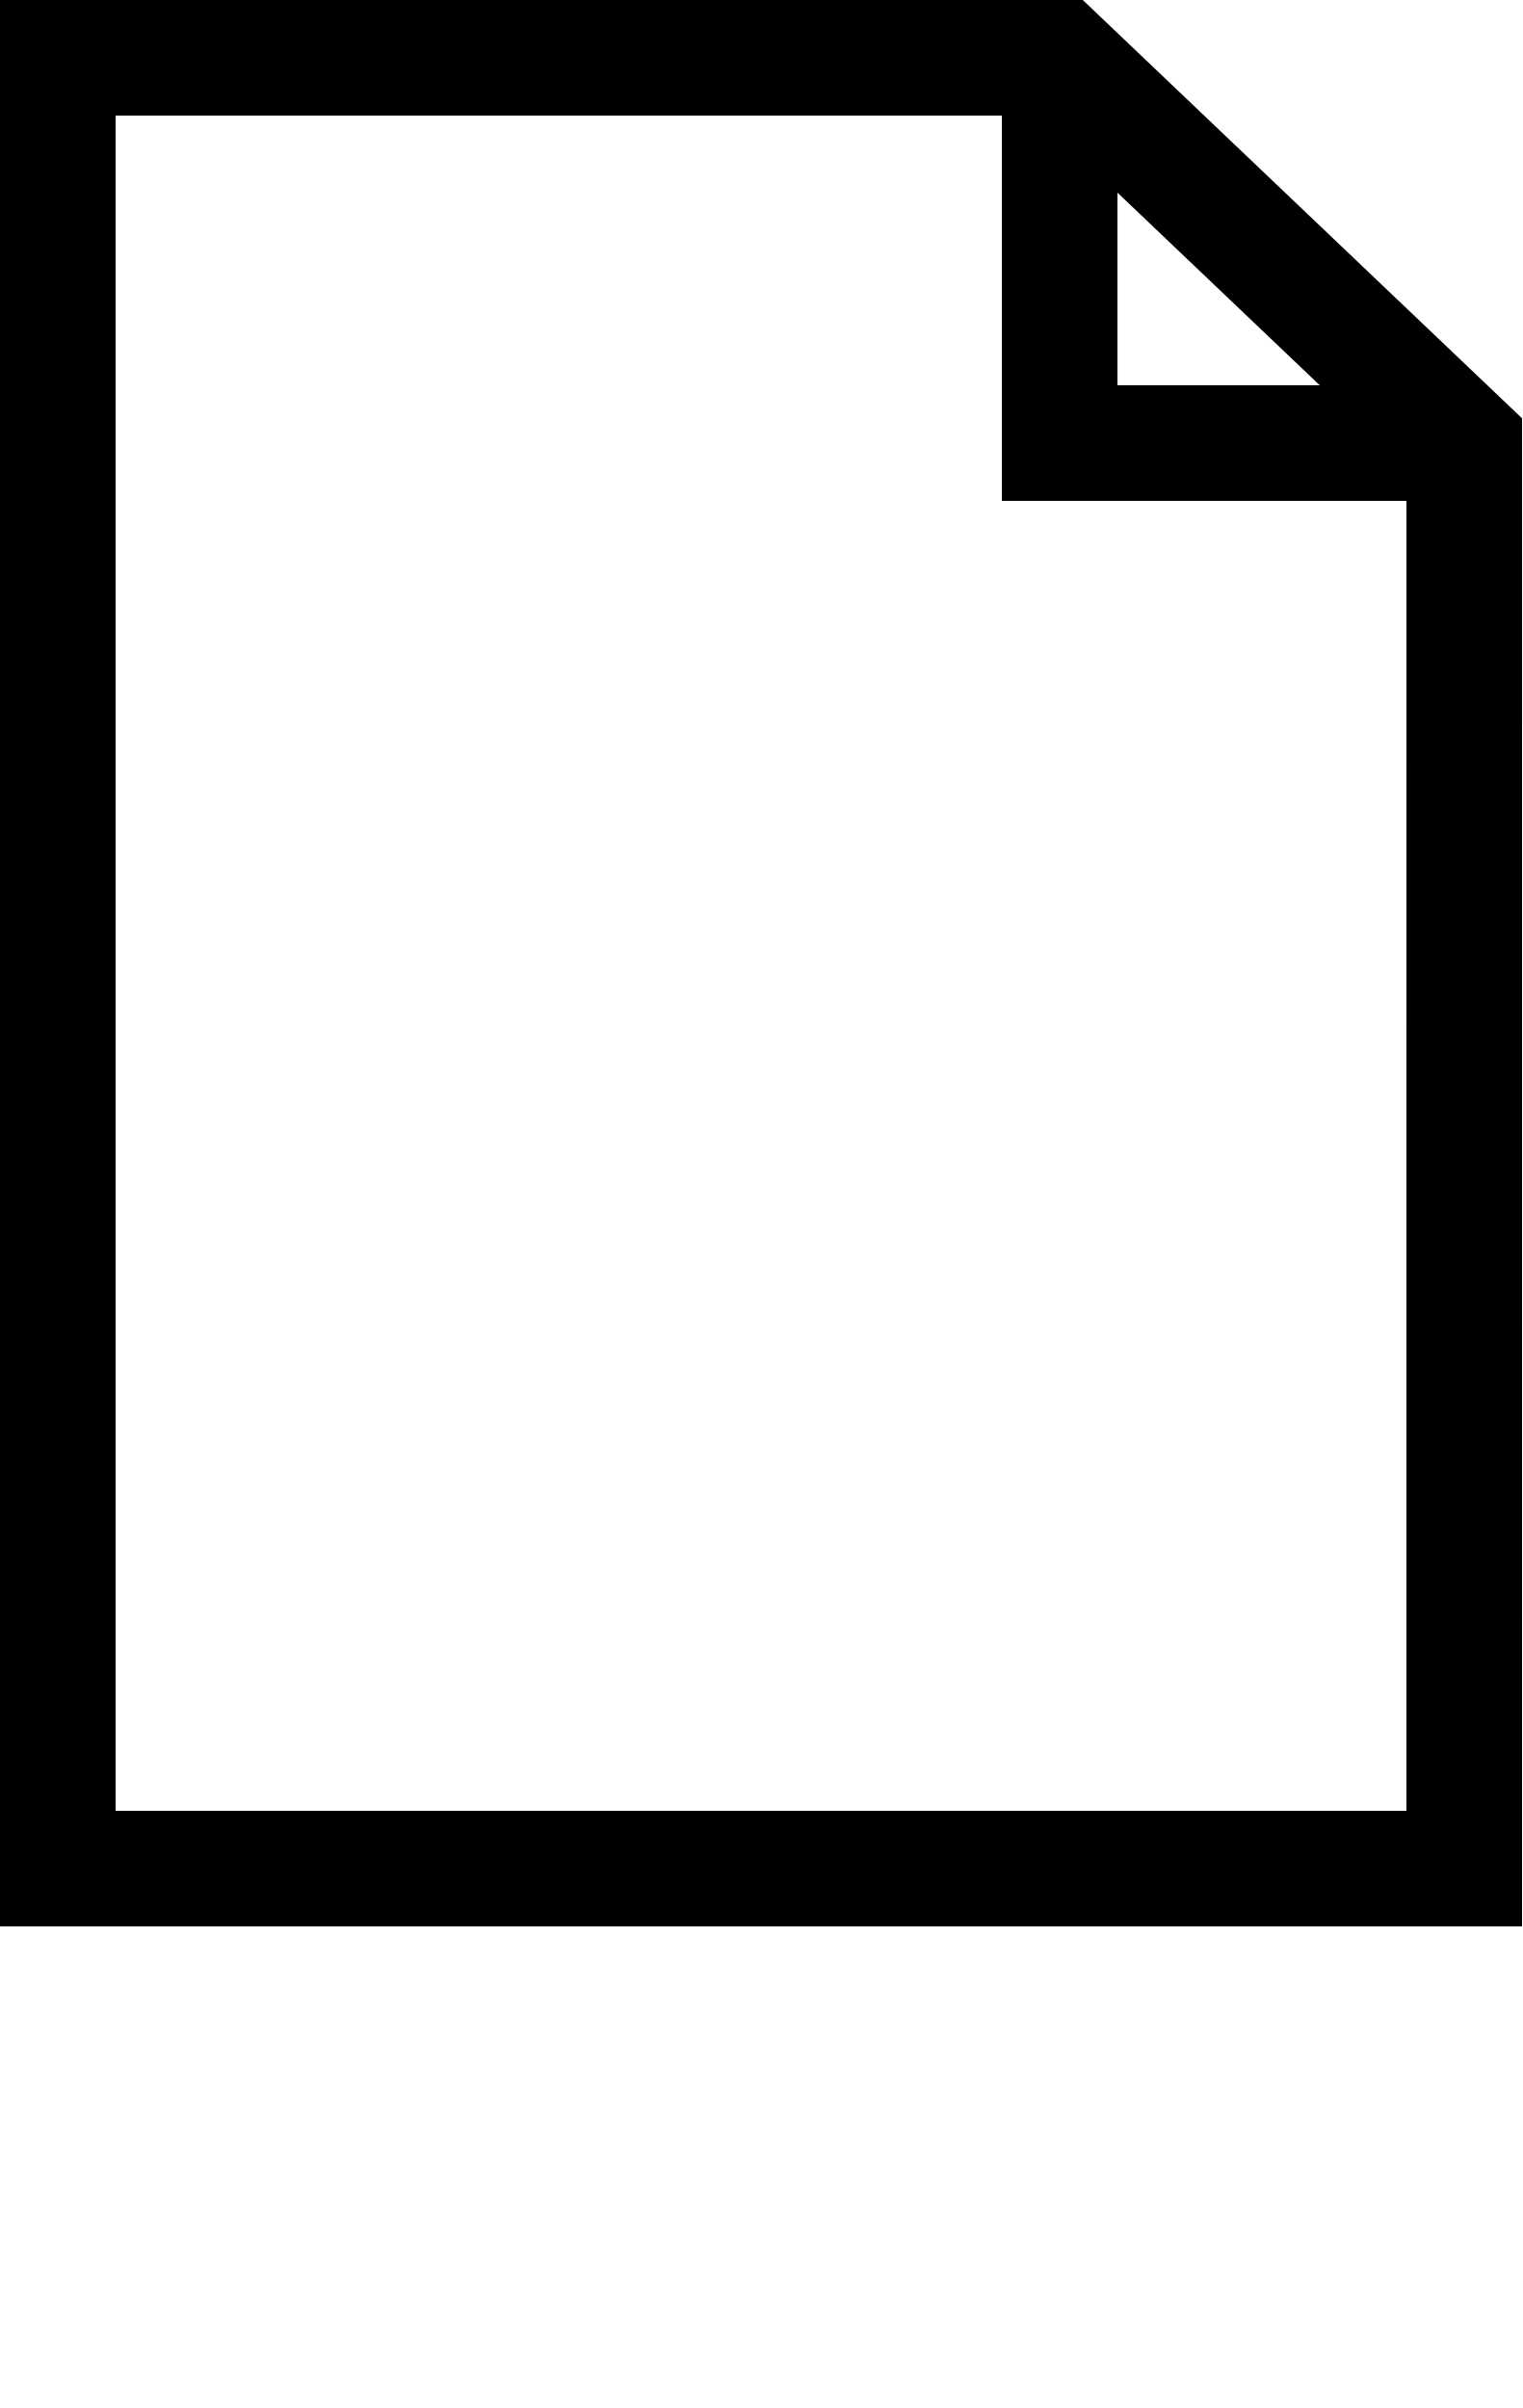
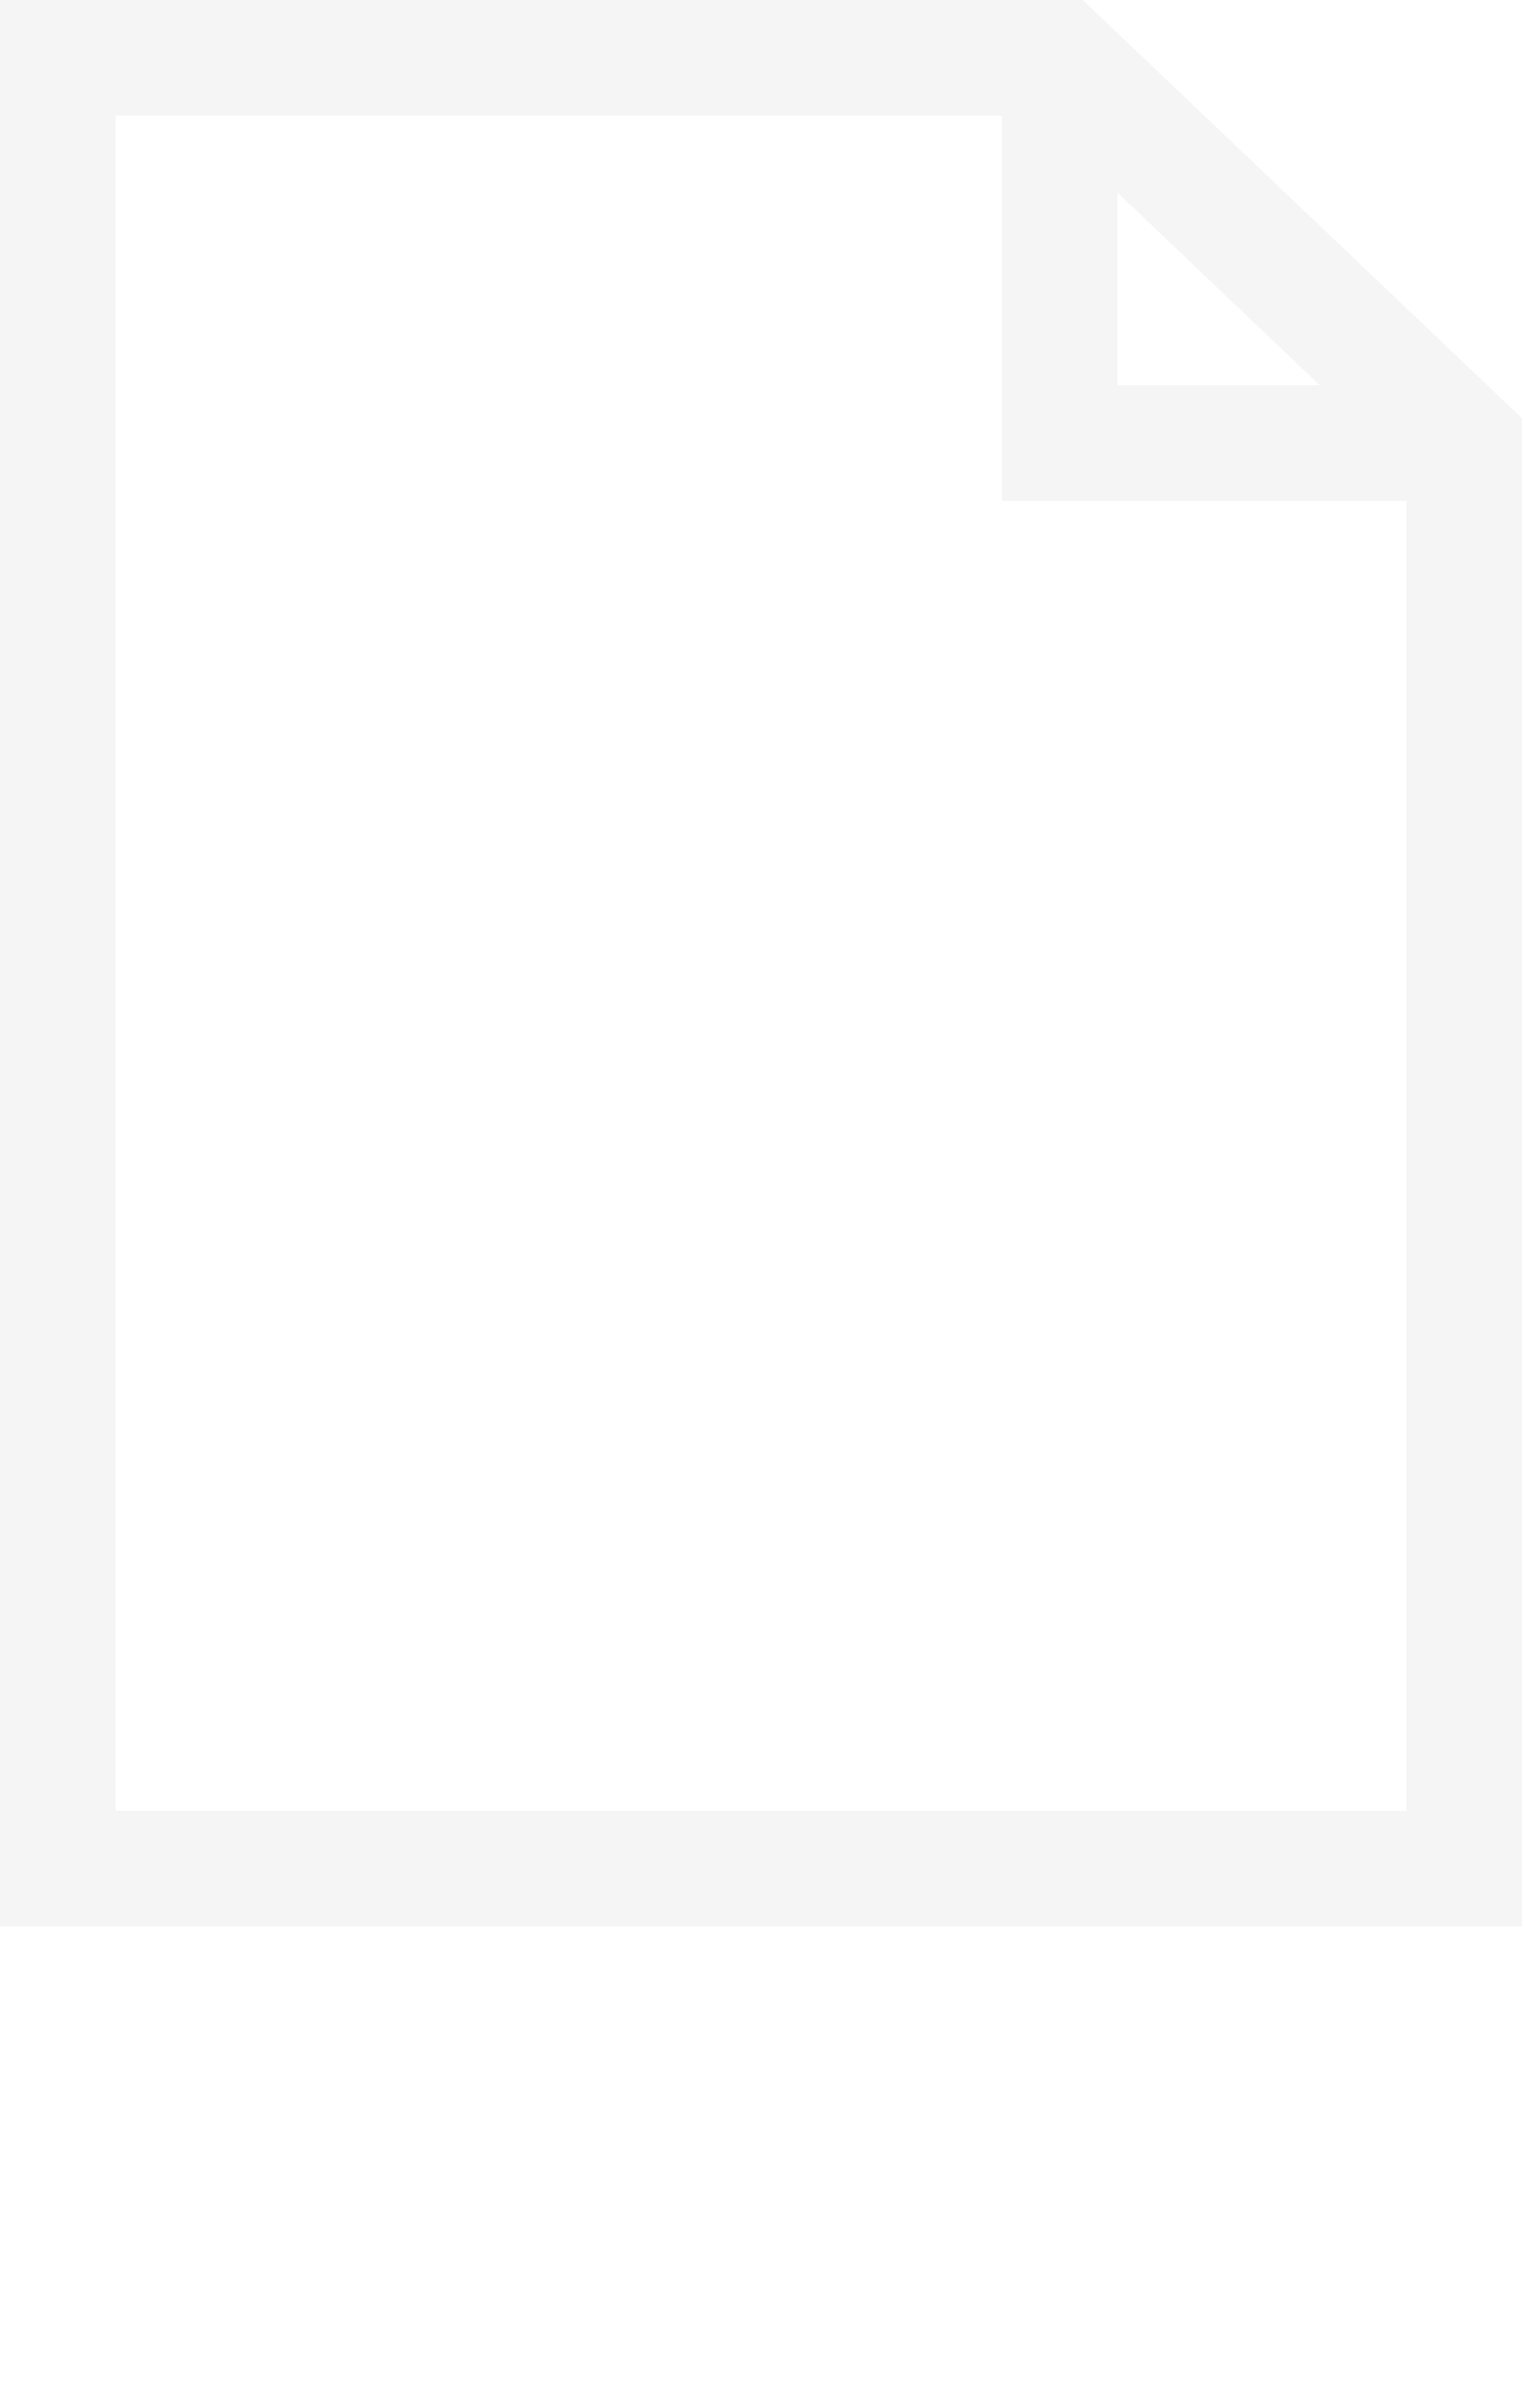
<svg xmlns="http://www.w3.org/2000/svg" version="1.1" x="0px" y="0px" viewBox="0 0 79.001 125" enable-background="new 0 0 79.001 100" xml:space="preserve">
-   <path d="M56.2,0H0v100h79l0.001-78.285L56.2,0z M58.001,10.001L68.5,20l-10.499,0V10.001z M6,94V6h46.001v20l21,0L73,94H6z" />
+   <path fill="whitesmoke" d="M56.2,0H0v100h79l0.001-78.285L56.2,0z M58.001,10.001L68.5,20l-10.499,0V10.001z M6,94V6h46.001v20l21,0L73,94H6z" />
</svg>
